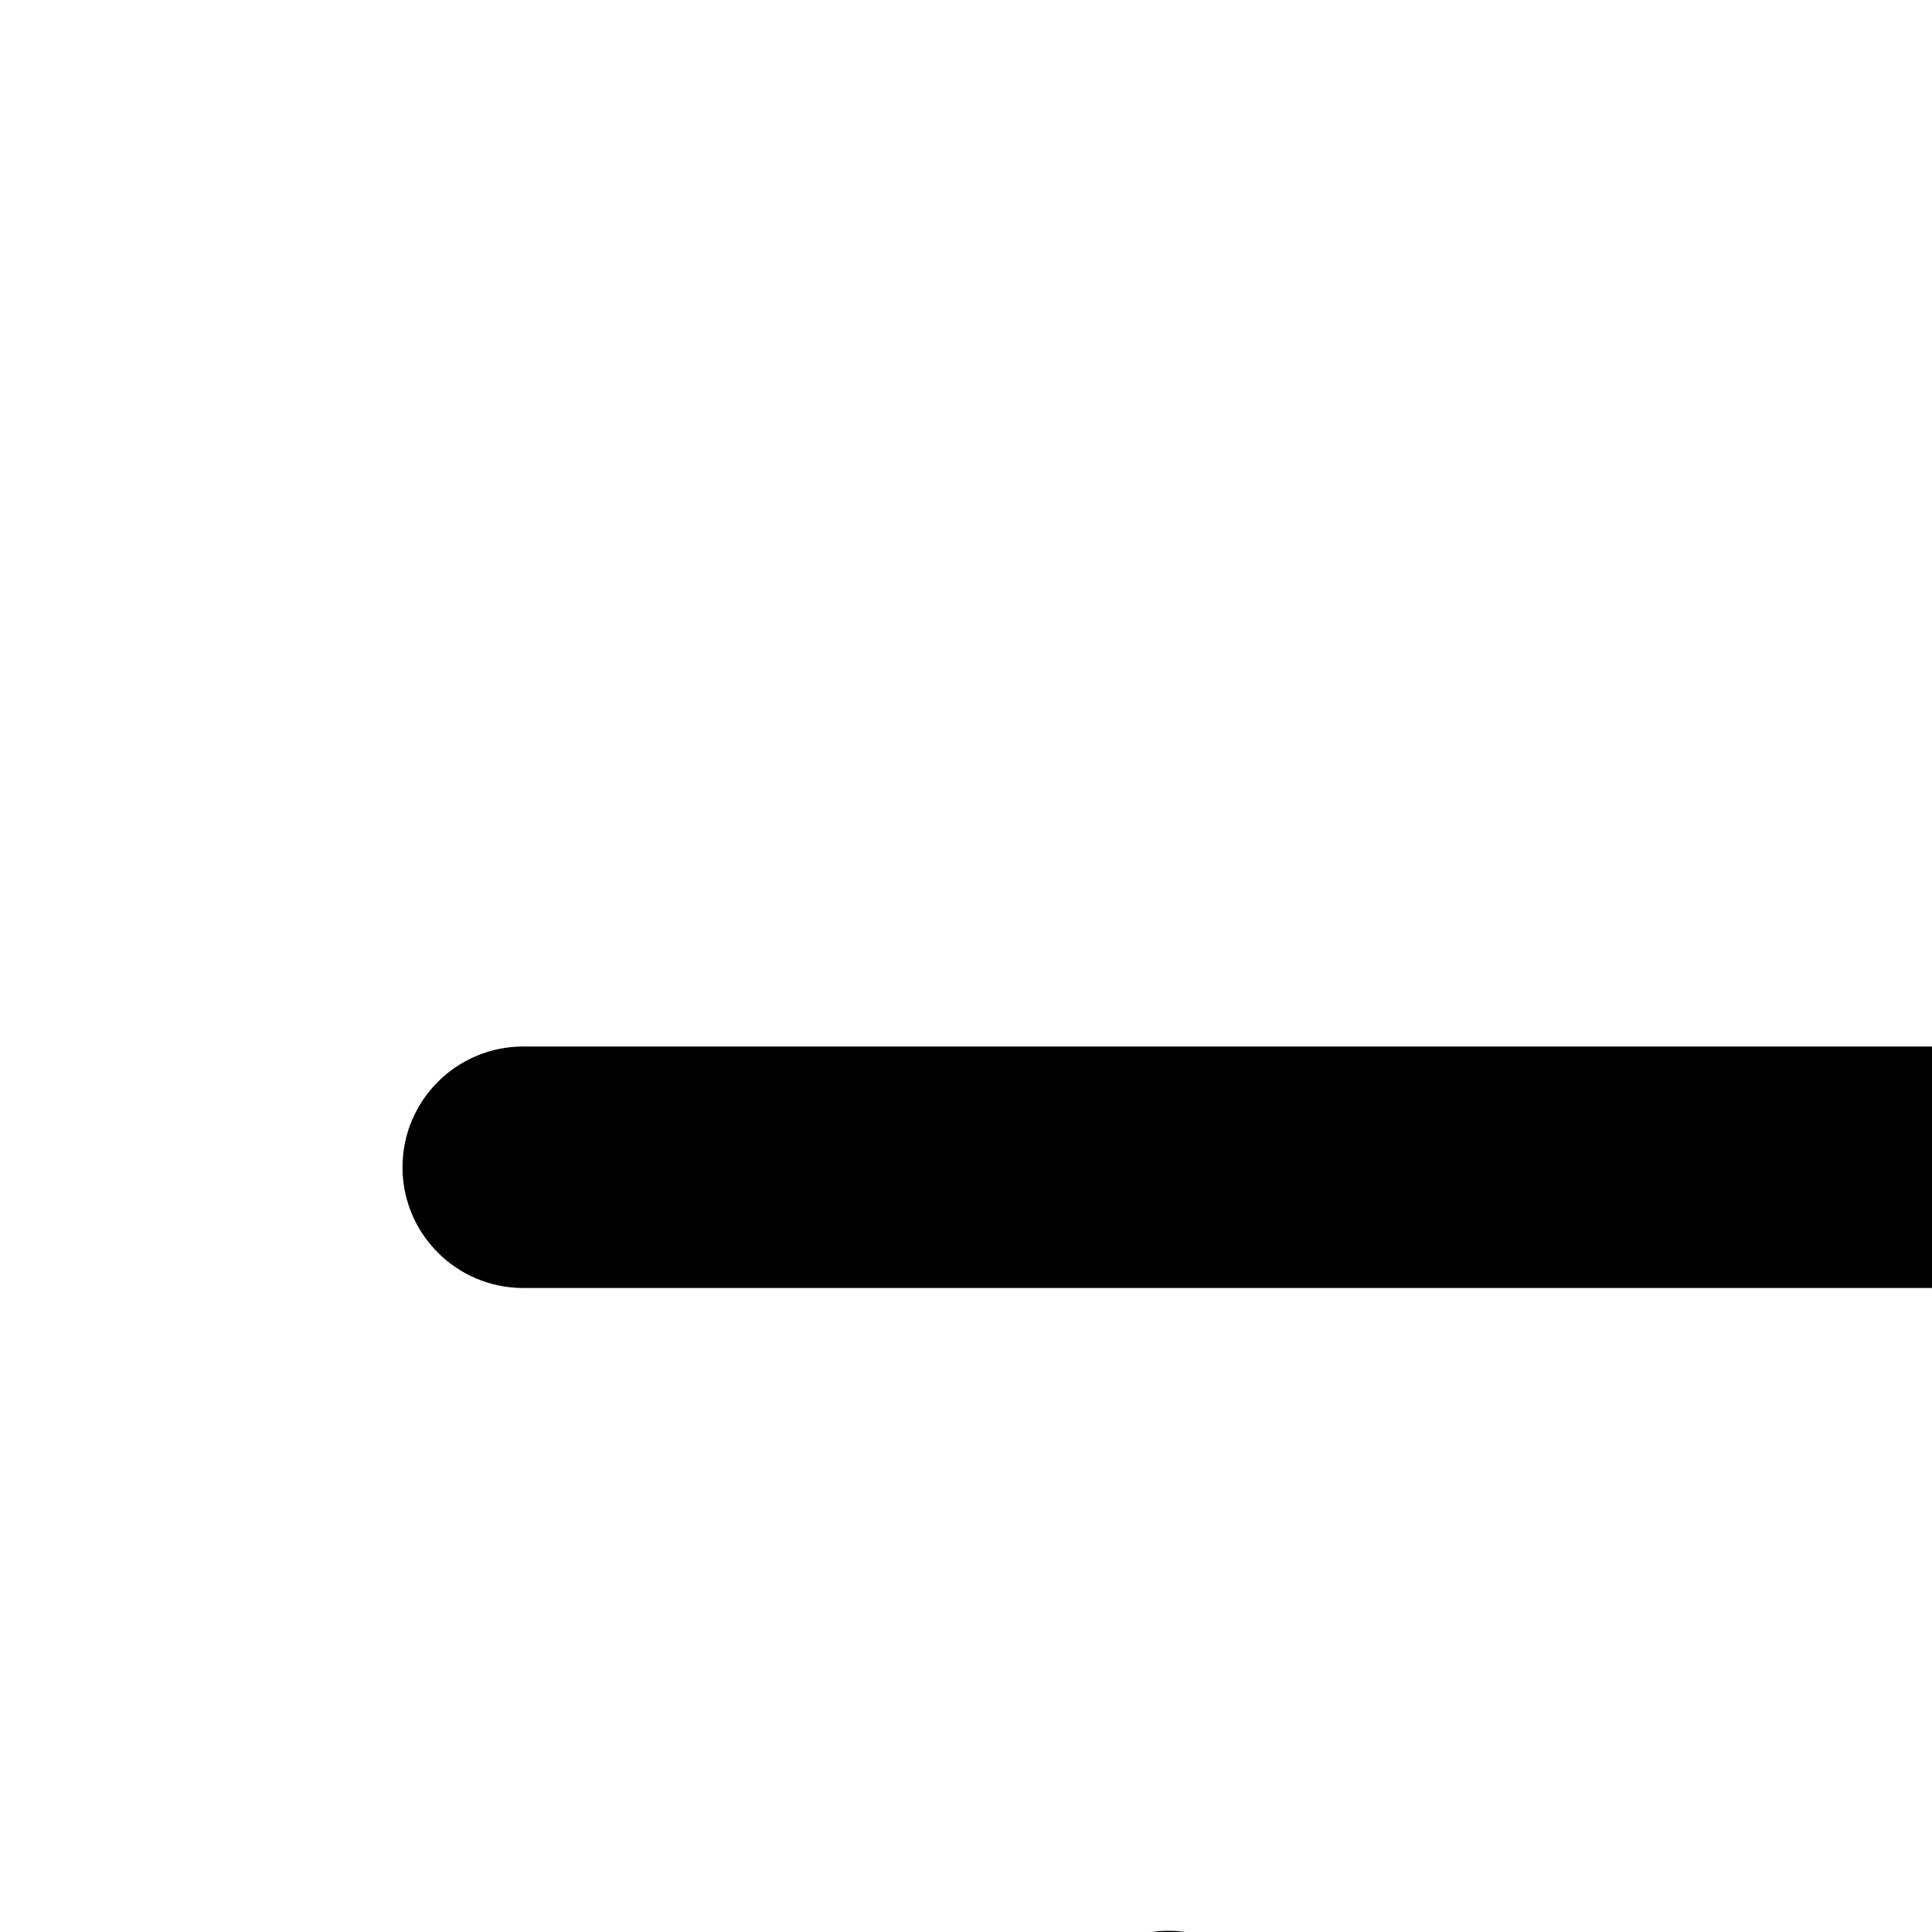
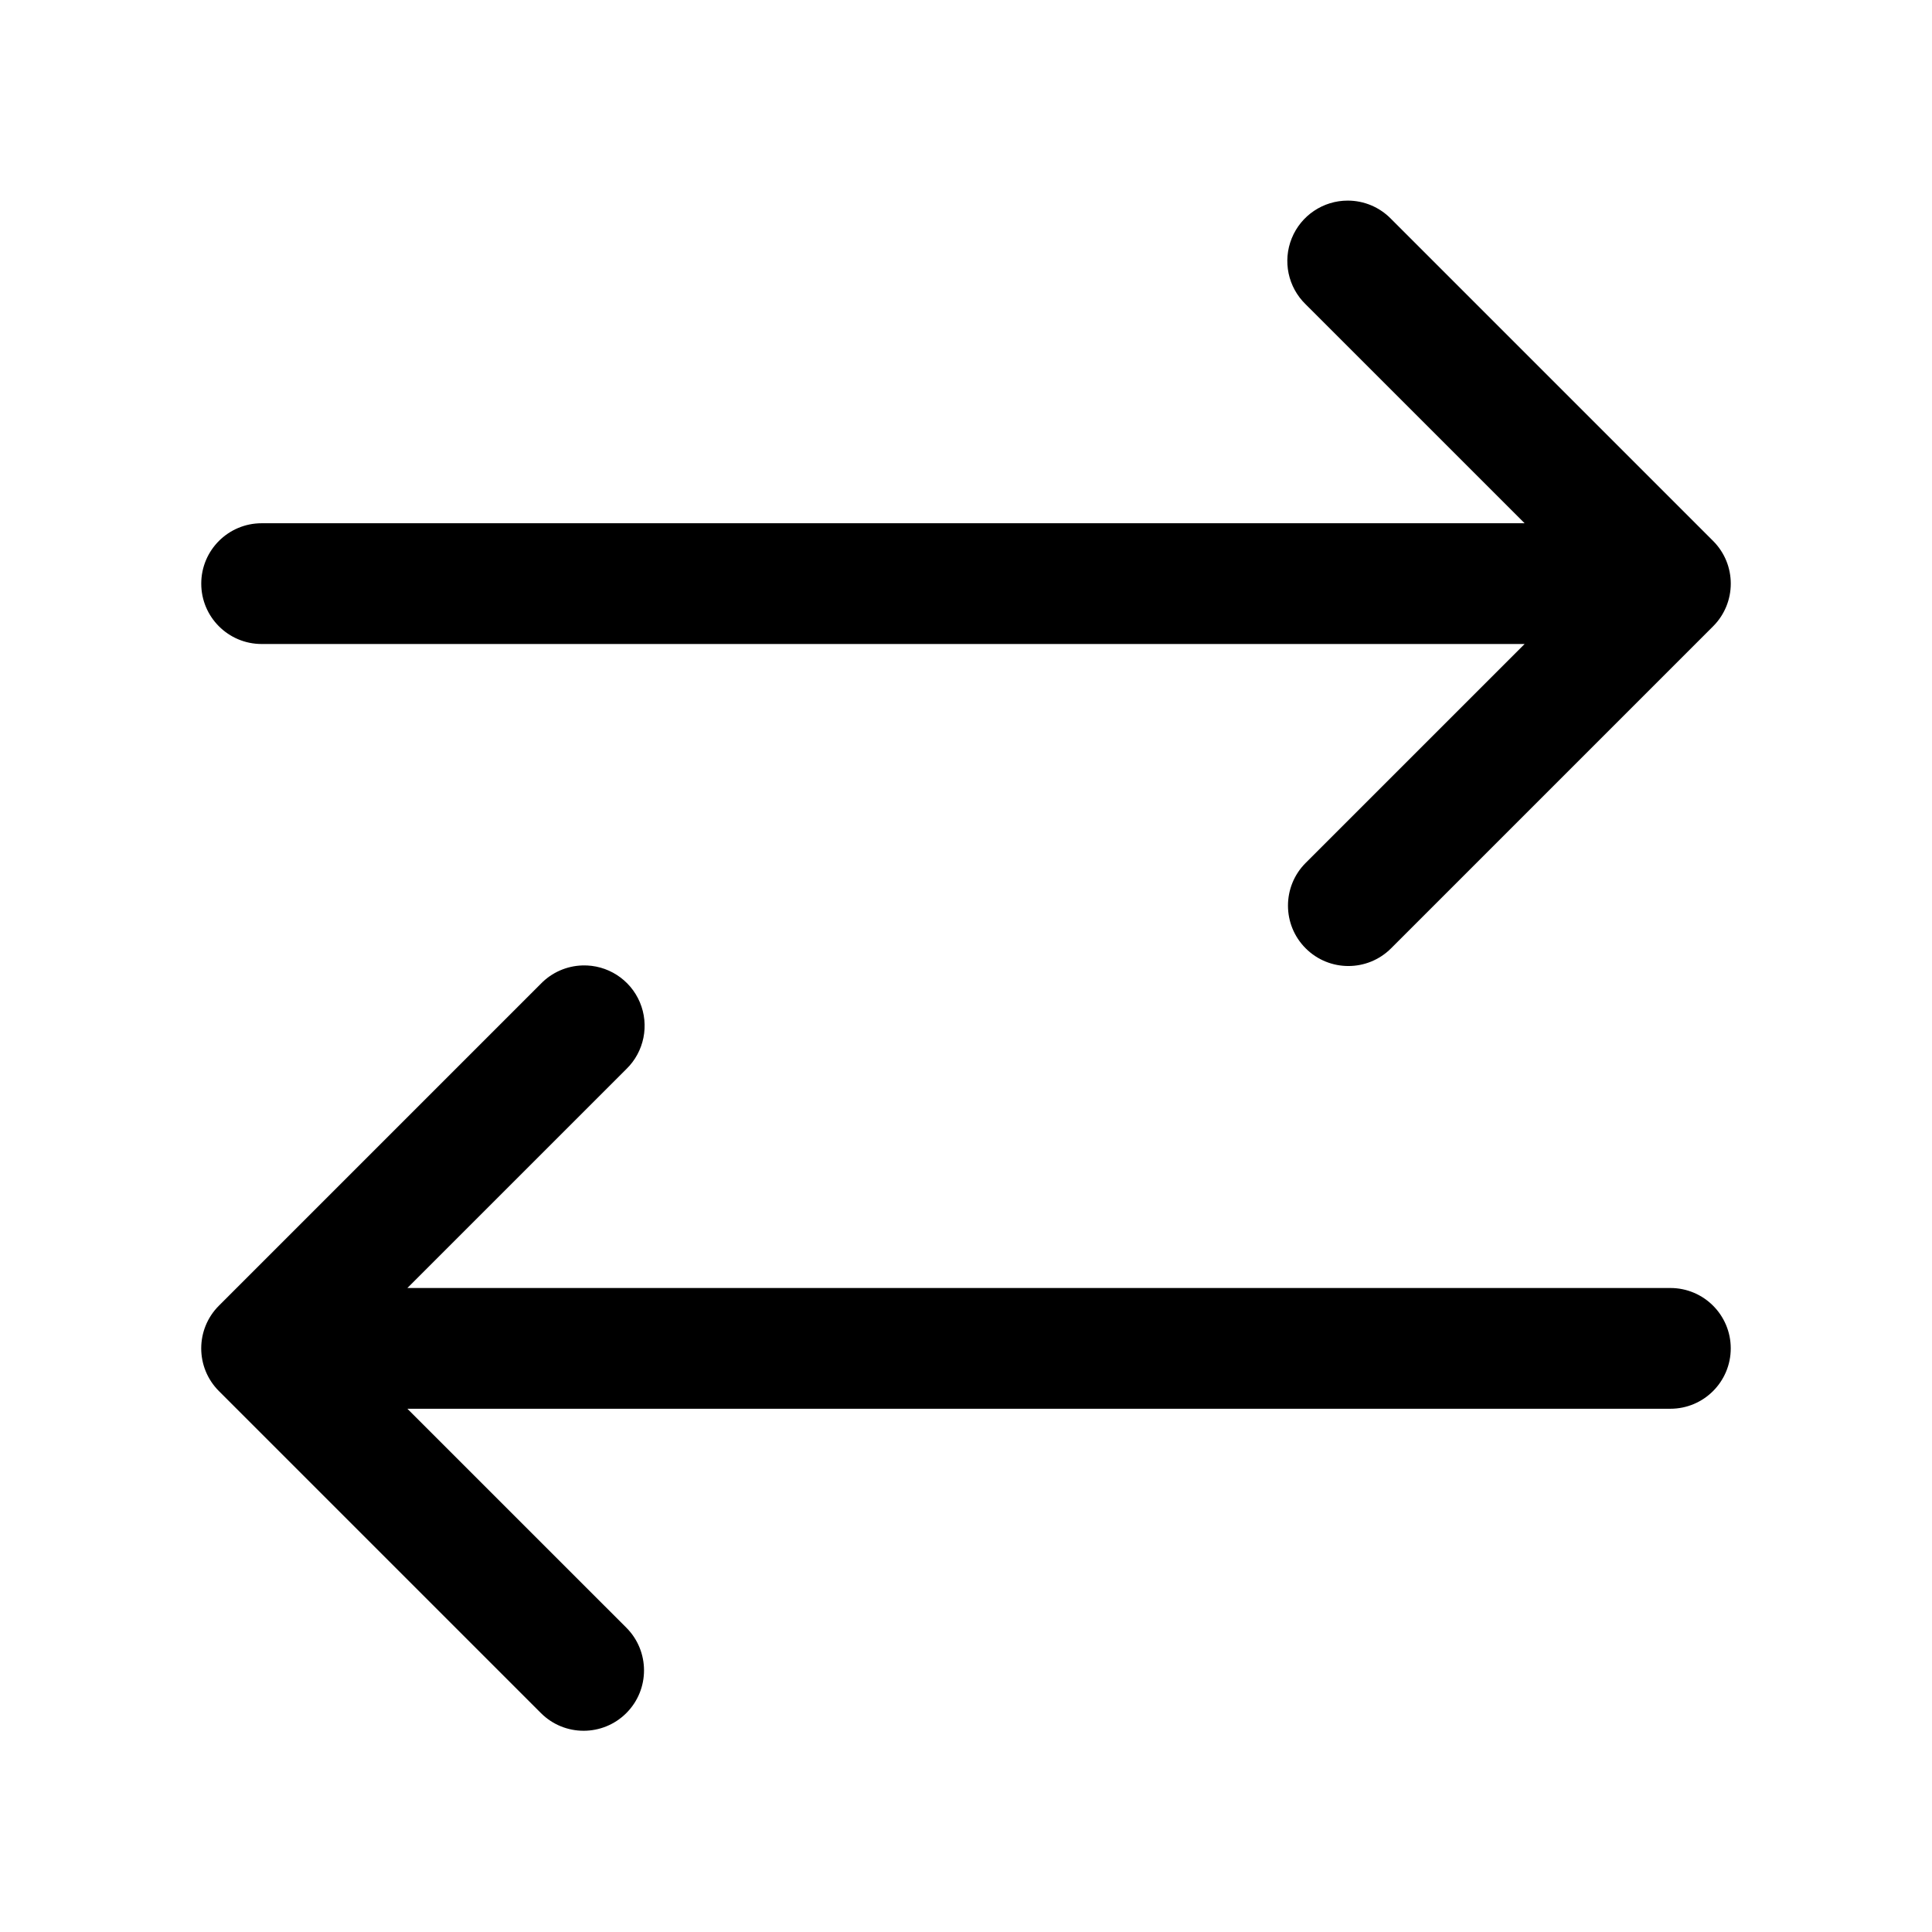
- <svg xmlns="http://www.w3.org/2000/svg" viewBox="0 0 24 24">
+ <svg xmlns="http://www.w3.org/2000/svg" viewBox="0 0 48 48">
  <path d="M33.484 4.984 A 1.5 1.5 0 0 0 32.439 7.561L37.879 13L6.5 13 A 1.5 1.5 0 1 0 6.5 16L37.879 16L32.439 21.439 A 1.5 1.5 0 1 0 34.561 23.561L42.561 15.561 A 1.5 1.5 0 0 0 42.561 13.439L34.561 5.439 A 1.5 1.5 0 0 0 33.484 4.984 z M 14.471 23.986 A 1.5 1.5 0 0 0 13.439 24.439L5.439 32.439 A 1.5 1.5 0 0 0 5.439 34.561L13.439 42.561 A 1.5 1.5 0 1 0 15.561 40.439L10.121 35L41.5 35 A 1.5 1.5 0 1 0 41.5 32L10.121 32L15.561 26.561 A 1.5 1.5 0 0 0 14.471 23.986 z" />
</svg>
